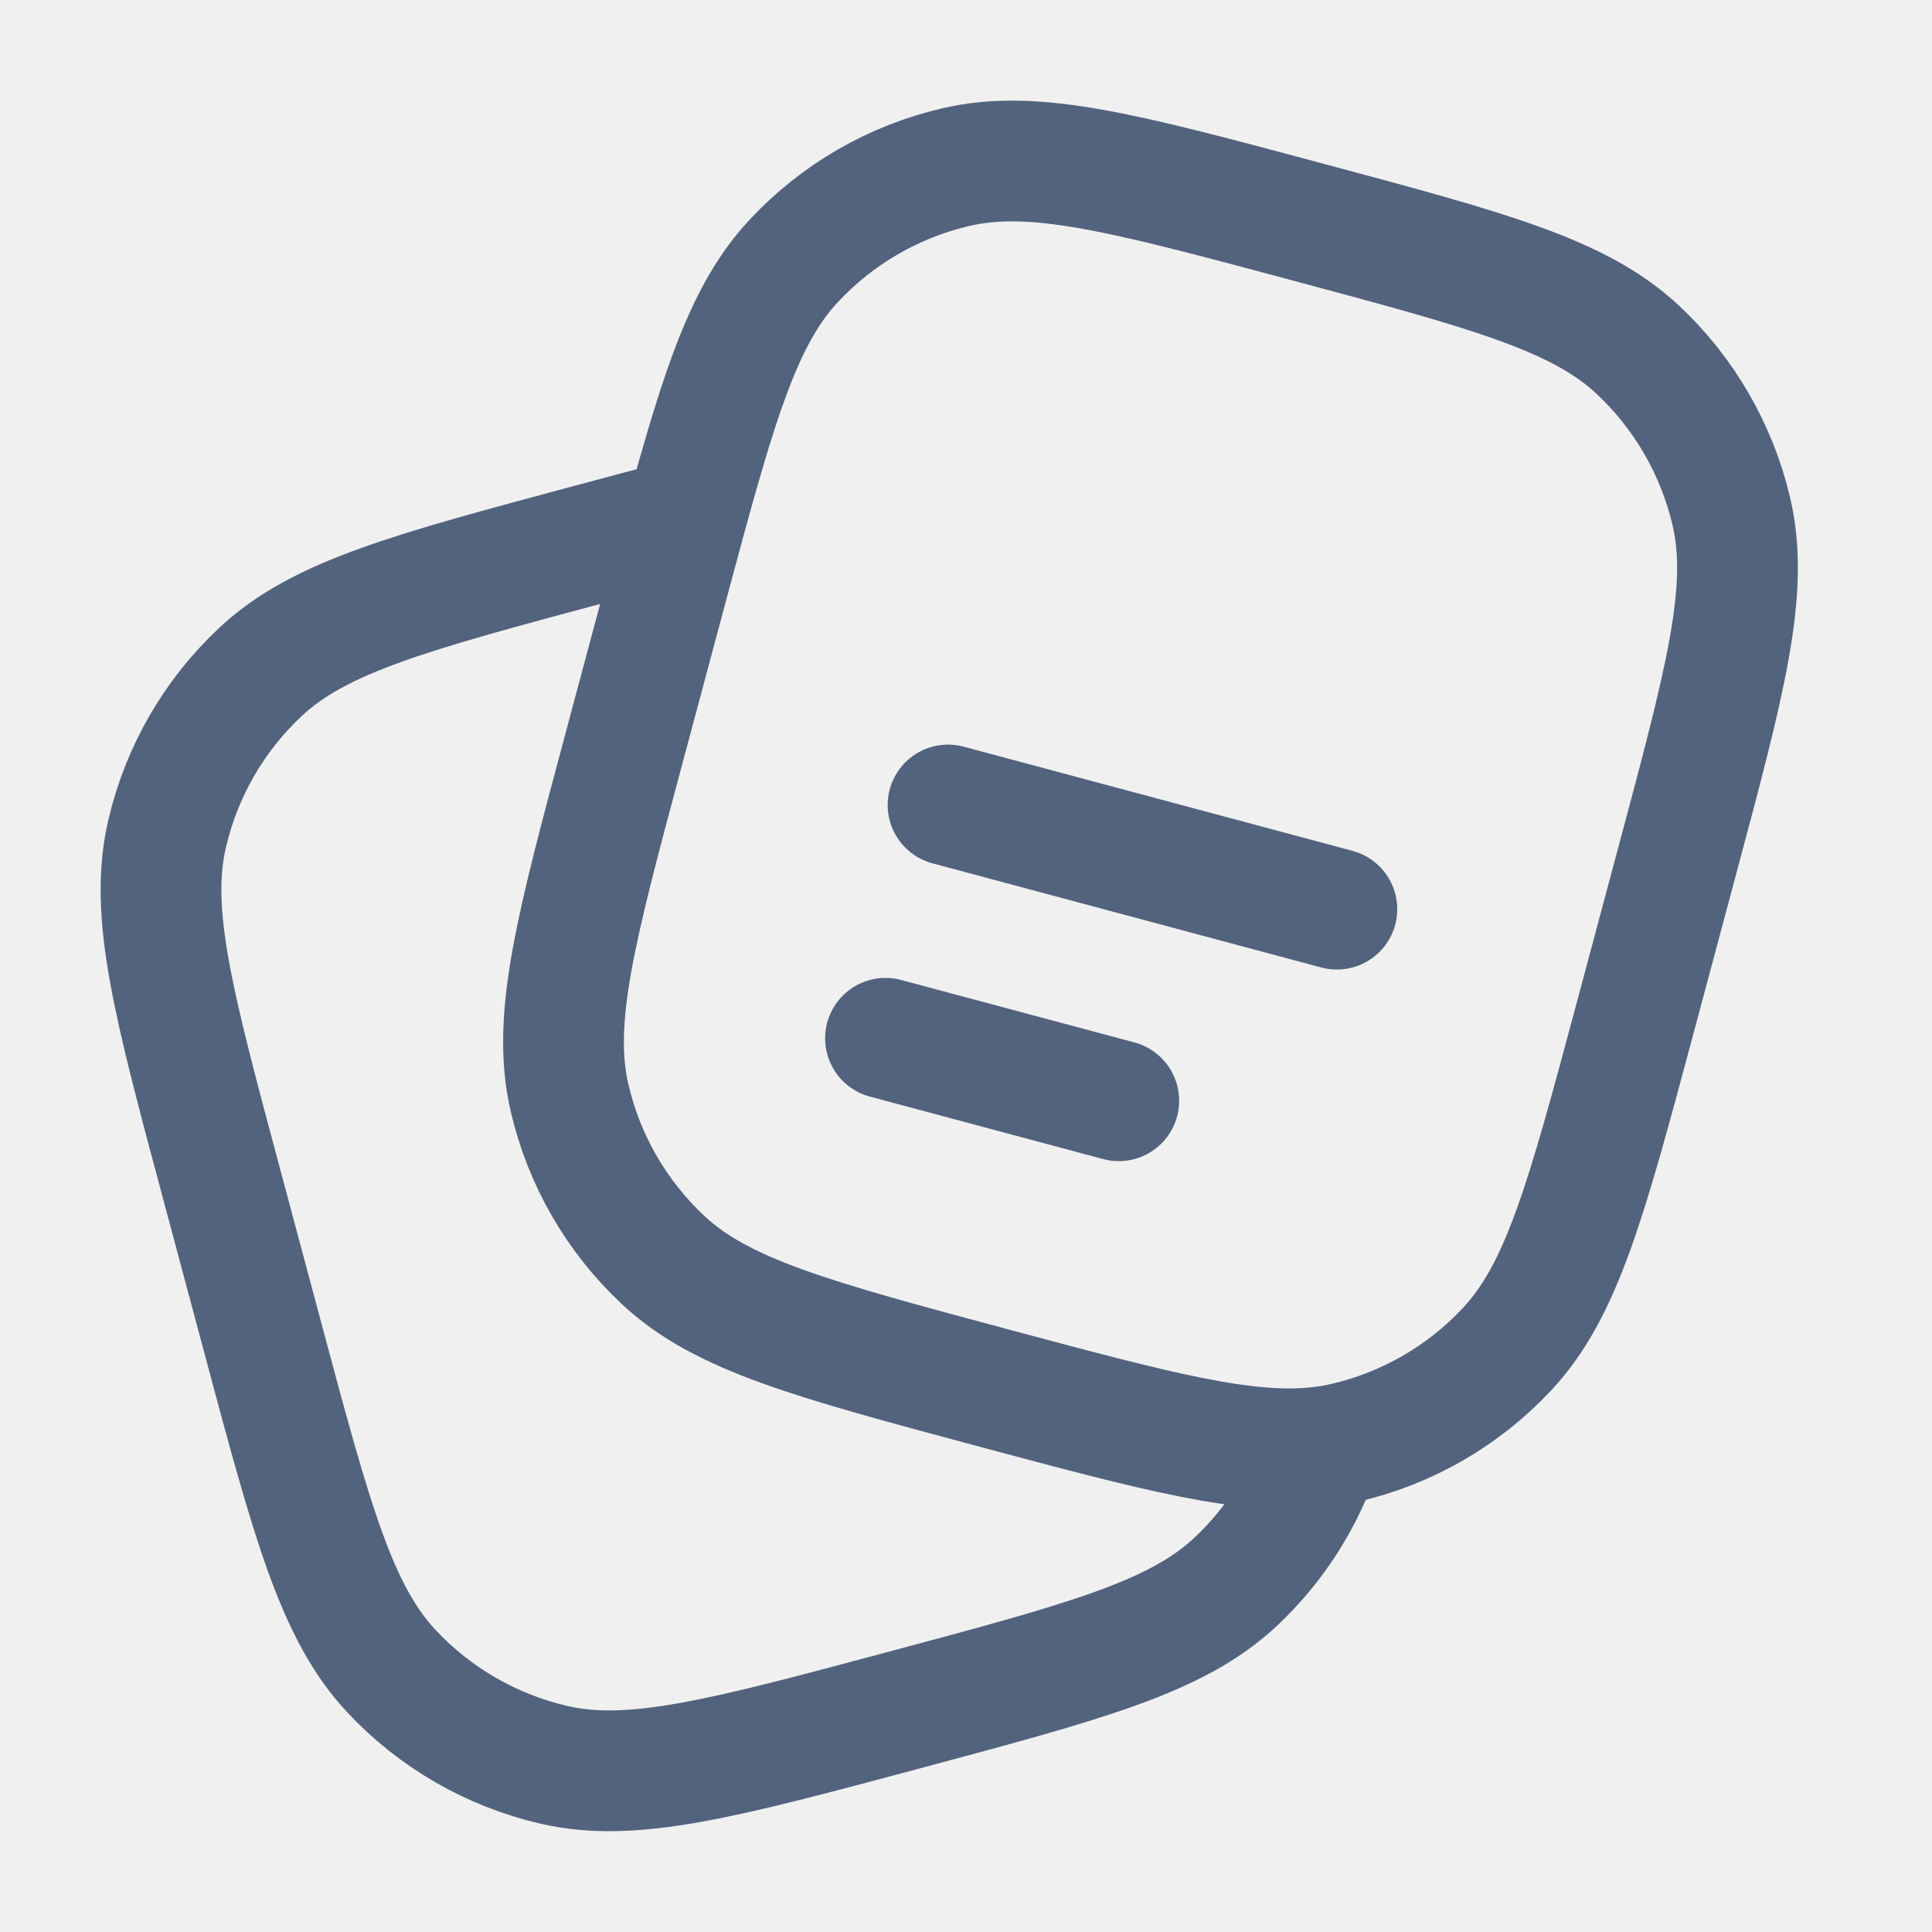
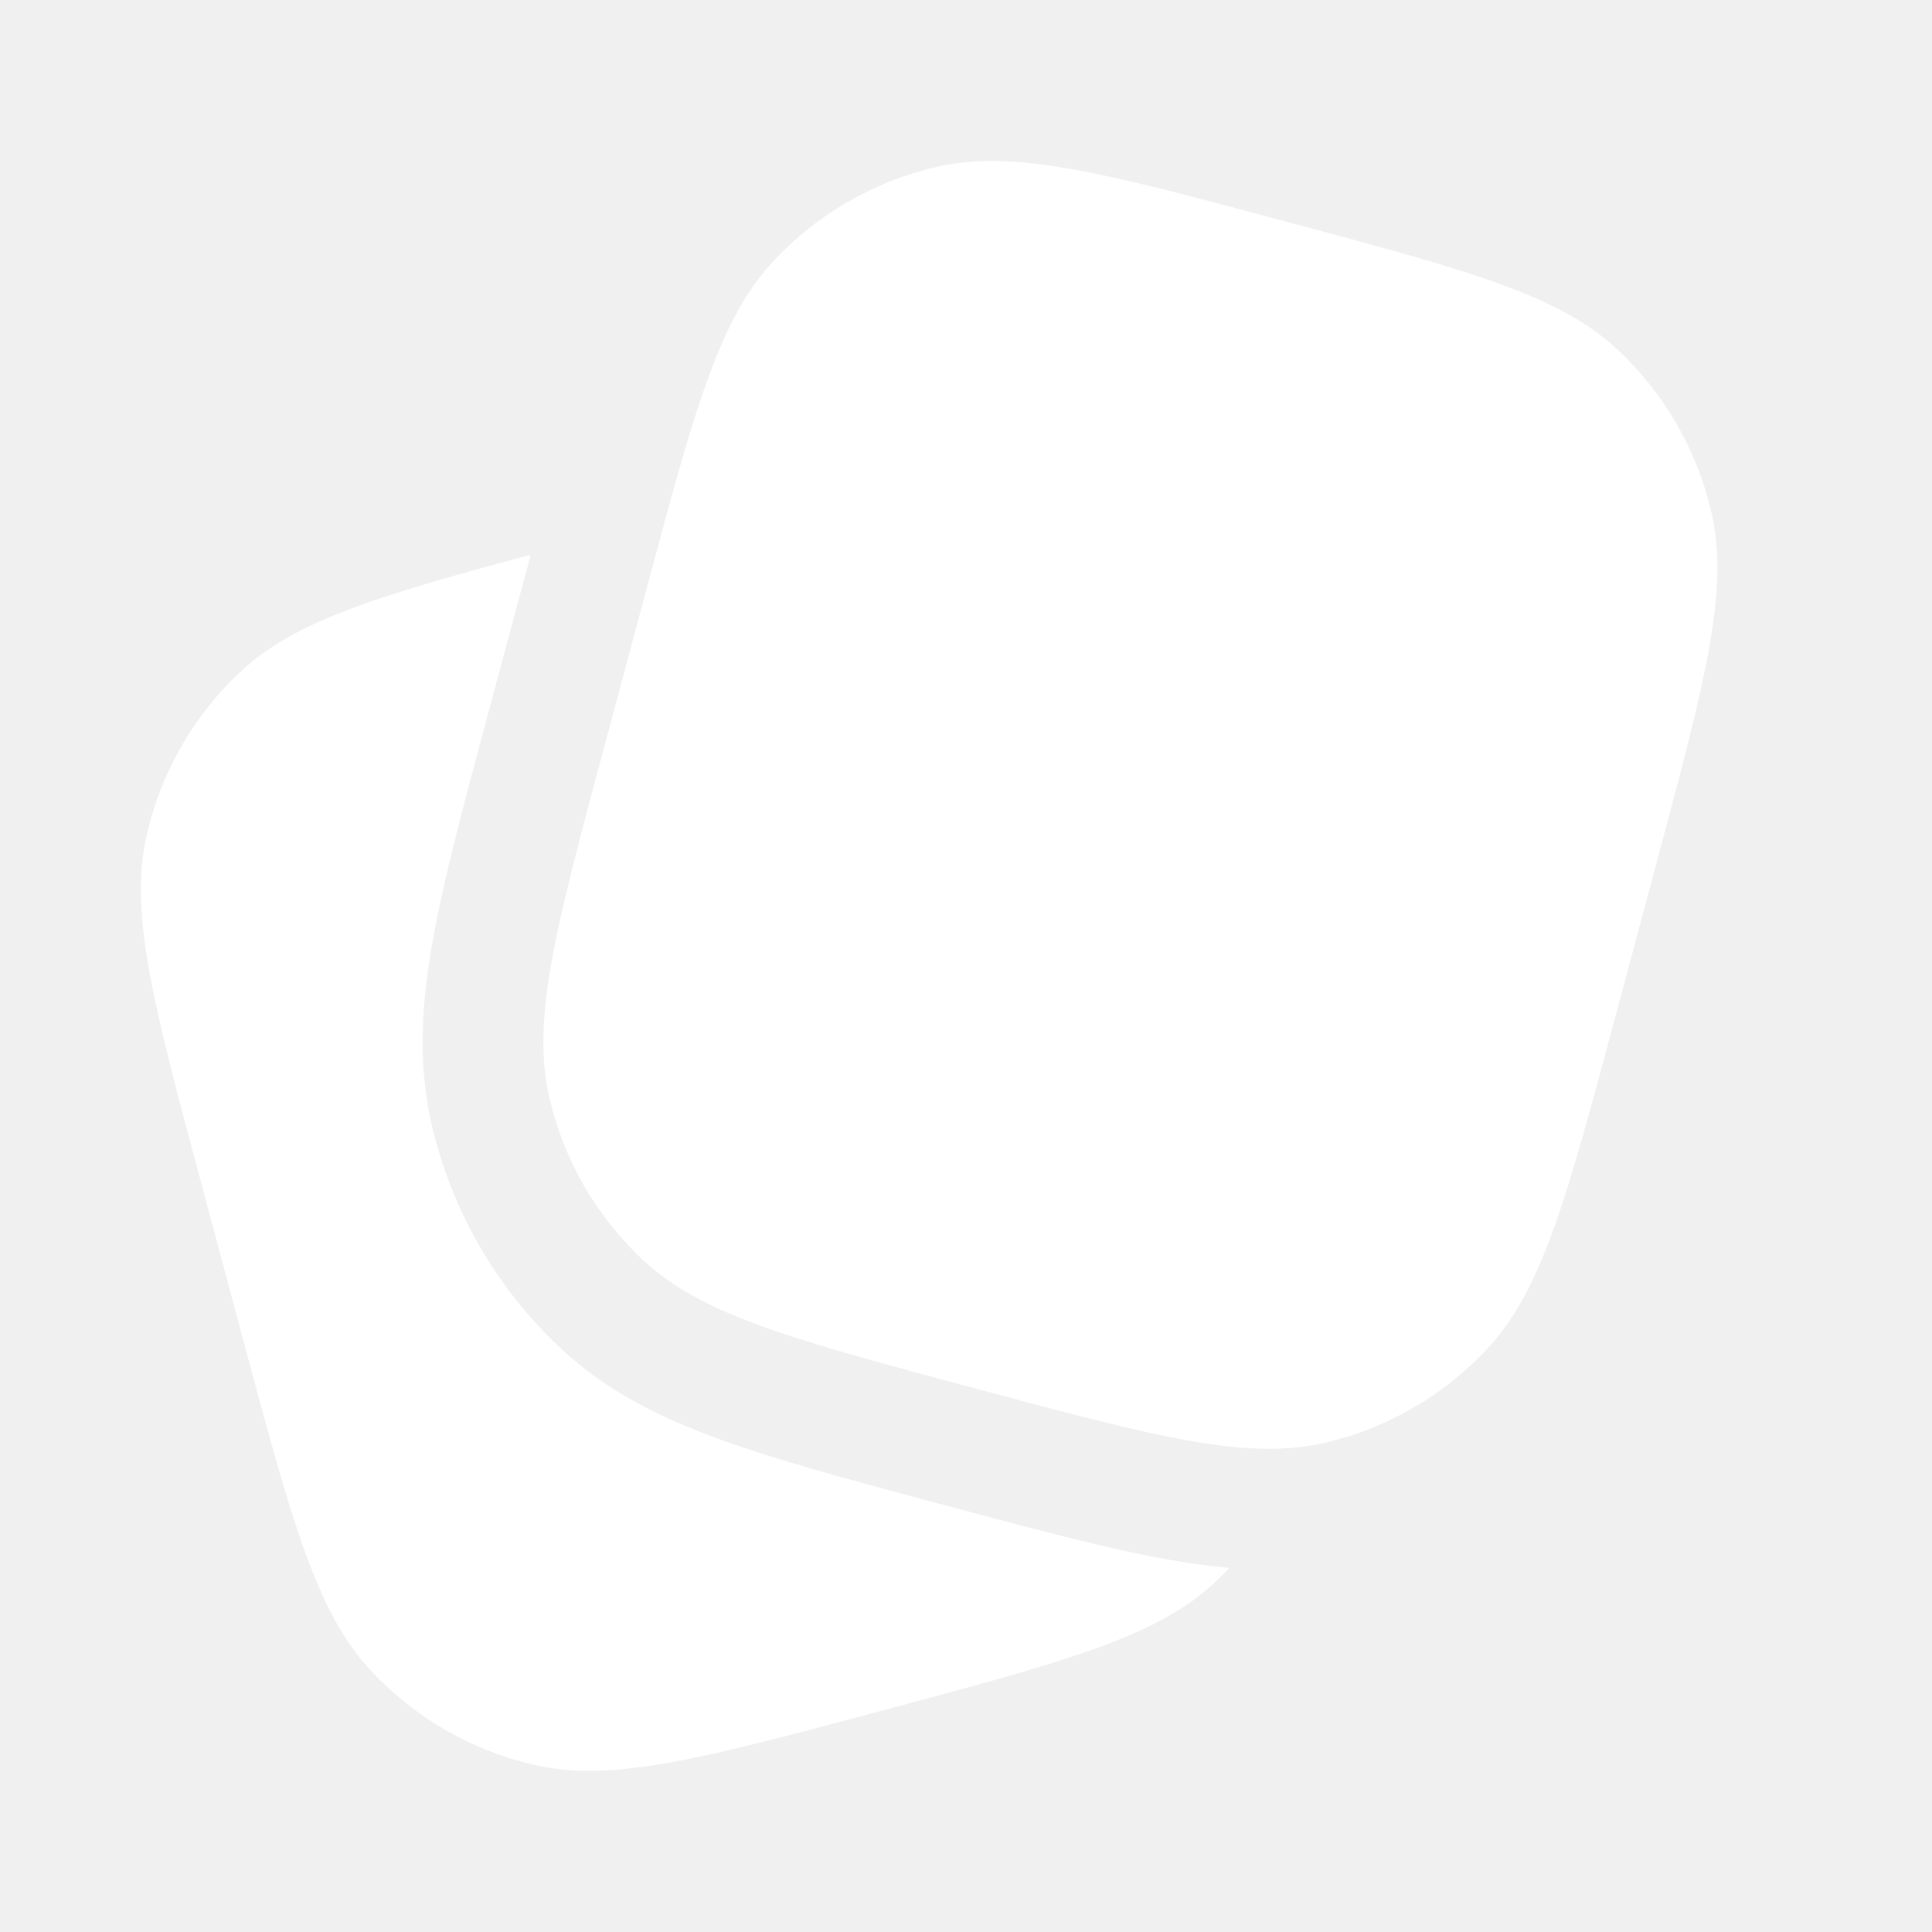
- <svg xmlns="http://www.w3.org/2000/svg" width="1rem" height="1rem" viewBox="0 0 24 24" fill="none">
-   <path d="M20.312 12.647L20.829 10.715C21.433 8.46 21.736 7.333 21.508 6.357C21.328 5.587 20.924 4.887 20.347 4.346C19.616 3.661 18.488 3.359 16.233 2.755C13.978 2.15 12.85 1.848 11.875 2.076C11.104 2.255 10.404 2.659 9.864 3.237C9.277 3.863 8.971 4.78 8.516 6.446C8.44 6.725 8.359 7.026 8.272 7.351L8.272 7.351L7.755 9.283C7.15 11.538 6.848 12.665 7.076 13.641C7.255 14.412 7.659 15.111 8.237 15.652C8.968 16.337 10.096 16.639 12.351 17.244L12.351 17.244C14.383 17.788 15.5 18.087 16.415 17.974C16.515 17.962 16.613 17.945 16.709 17.922C17.48 17.743 18.18 17.339 18.72 16.761C19.405 16.03 19.707 14.902 20.312 12.647Z" stroke="#52637D" stroke-width="1.5" />
-   <path d="M16.415 17.974C16.206 18.613 15.84 19.19 15.347 19.652C14.616 20.337 13.488 20.639 11.233 21.243C8.978 21.847 7.85 22.149 6.875 21.922C6.104 21.742 5.404 21.338 4.864 20.761C4.179 20.03 3.876 18.902 3.272 16.647L2.755 14.715C2.15 12.46 1.848 11.332 2.076 10.357C2.255 9.586 2.659 8.886 3.237 8.346C3.968 7.661 5.096 7.359 7.351 6.754C7.777 6.64 8.164 6.536 8.516 6.445" stroke="#52637D" stroke-width="1.5" />
-   <path d="M11.777 10L16.607 11.294" stroke="#52637D" stroke-width="1.5" stroke-linecap="round" />
-   <path d="M11 12.898L13.898 13.674" stroke="#52637D" stroke-width="1.5" stroke-linecap="round" />
+ <svg xmlns="http://www.w3.org/2000/svg" width="2rem" height="2rem" viewBox="0 0 24 24" fill="none">
+   <path d="M20.062 12.647L20.579 10.715C21.183 8.46 21.486 7.333 21.258 6.357C21.078 5.587 20.674 4.887 20.097 4.346C19.366 3.661 18.238 3.359 15.983 2.755C13.728 2.15 12.6 1.848 11.625 2.076C10.854 2.255 10.154 2.659 9.614 3.237C9.027 3.863 8.721 4.78 8.266 6.446C8.19 6.725 8.109 7.026 8.022 7.351L8.022 7.351L7.505 9.283C6.9 11.538 6.598 12.665 6.826 13.641C7.005 14.412 7.409 15.111 7.987 15.652C8.718 16.337 9.846 16.639 12.101 17.244L12.101 17.244C14.133 17.788 15.25 18.087 16.165 17.974C16.265 17.962 16.363 17.945 16.459 17.922C17.23 17.743 17.93 17.339 18.47 16.761C19.155 16.03 19.457 14.902 20.062 12.647Z" fill="white" />
+   <path d="M2.505 14.715L3.022 16.647C3.626 18.902 3.929 20.029 4.614 20.761C5.154 21.338 5.854 21.742 6.625 21.922C7.6 22.149 8.728 21.847 10.983 21.243C13.238 20.639 14.366 20.337 15.097 19.652C15.158 19.595 15.216 19.536 15.273 19.476C14.939 19.448 14.602 19.394 14.259 19.326C13.563 19.188 12.736 18.966 11.758 18.704L11.651 18.675L11.626 18.669C10.562 18.384 9.673 18.145 8.963 17.888C8.216 17.619 7.538 17.286 6.961 16.746C6.168 16.003 5.612 15.04 5.365 13.981C5.186 13.212 5.237 12.459 5.377 11.677C5.511 10.928 5.751 10.03 6.039 8.955L6.039 8.955L6.574 6.961L6.592 6.891C4.672 7.408 3.661 7.714 2.987 8.345C2.409 8.886 2.005 9.586 1.826 10.357C1.598 11.332 1.9 12.46 2.505 14.715Z" fill="white" />
</svg>
